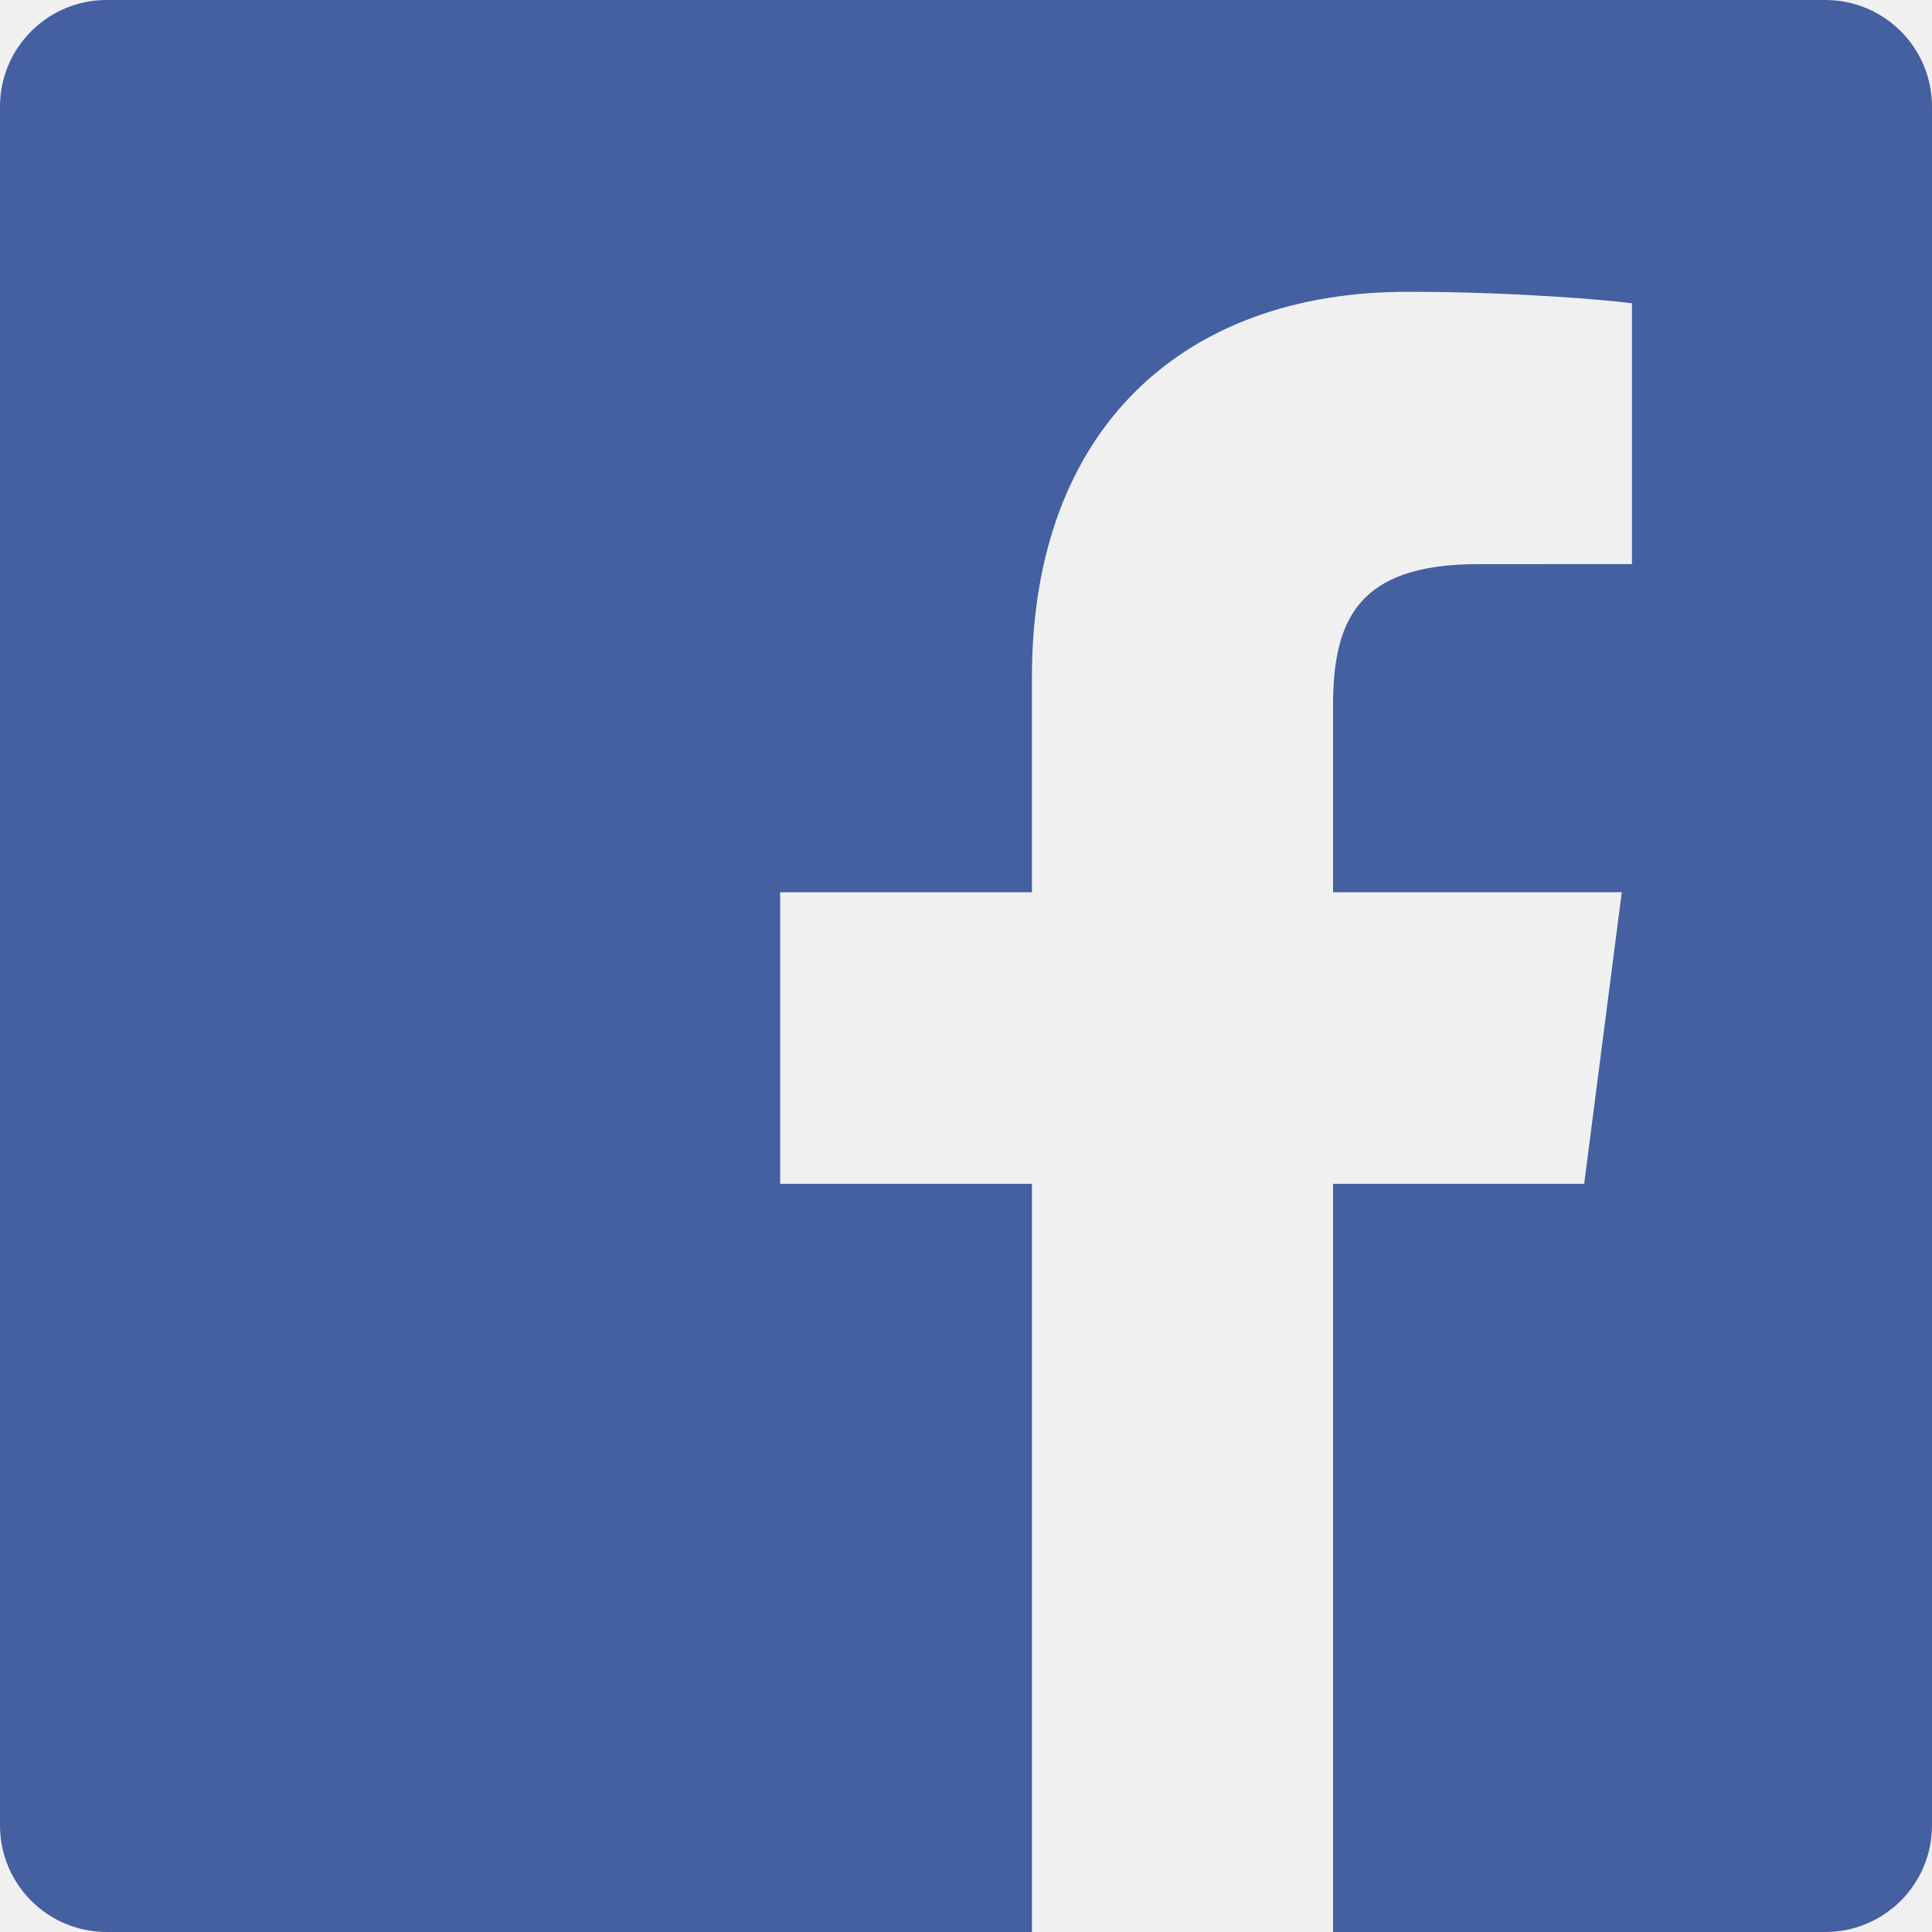
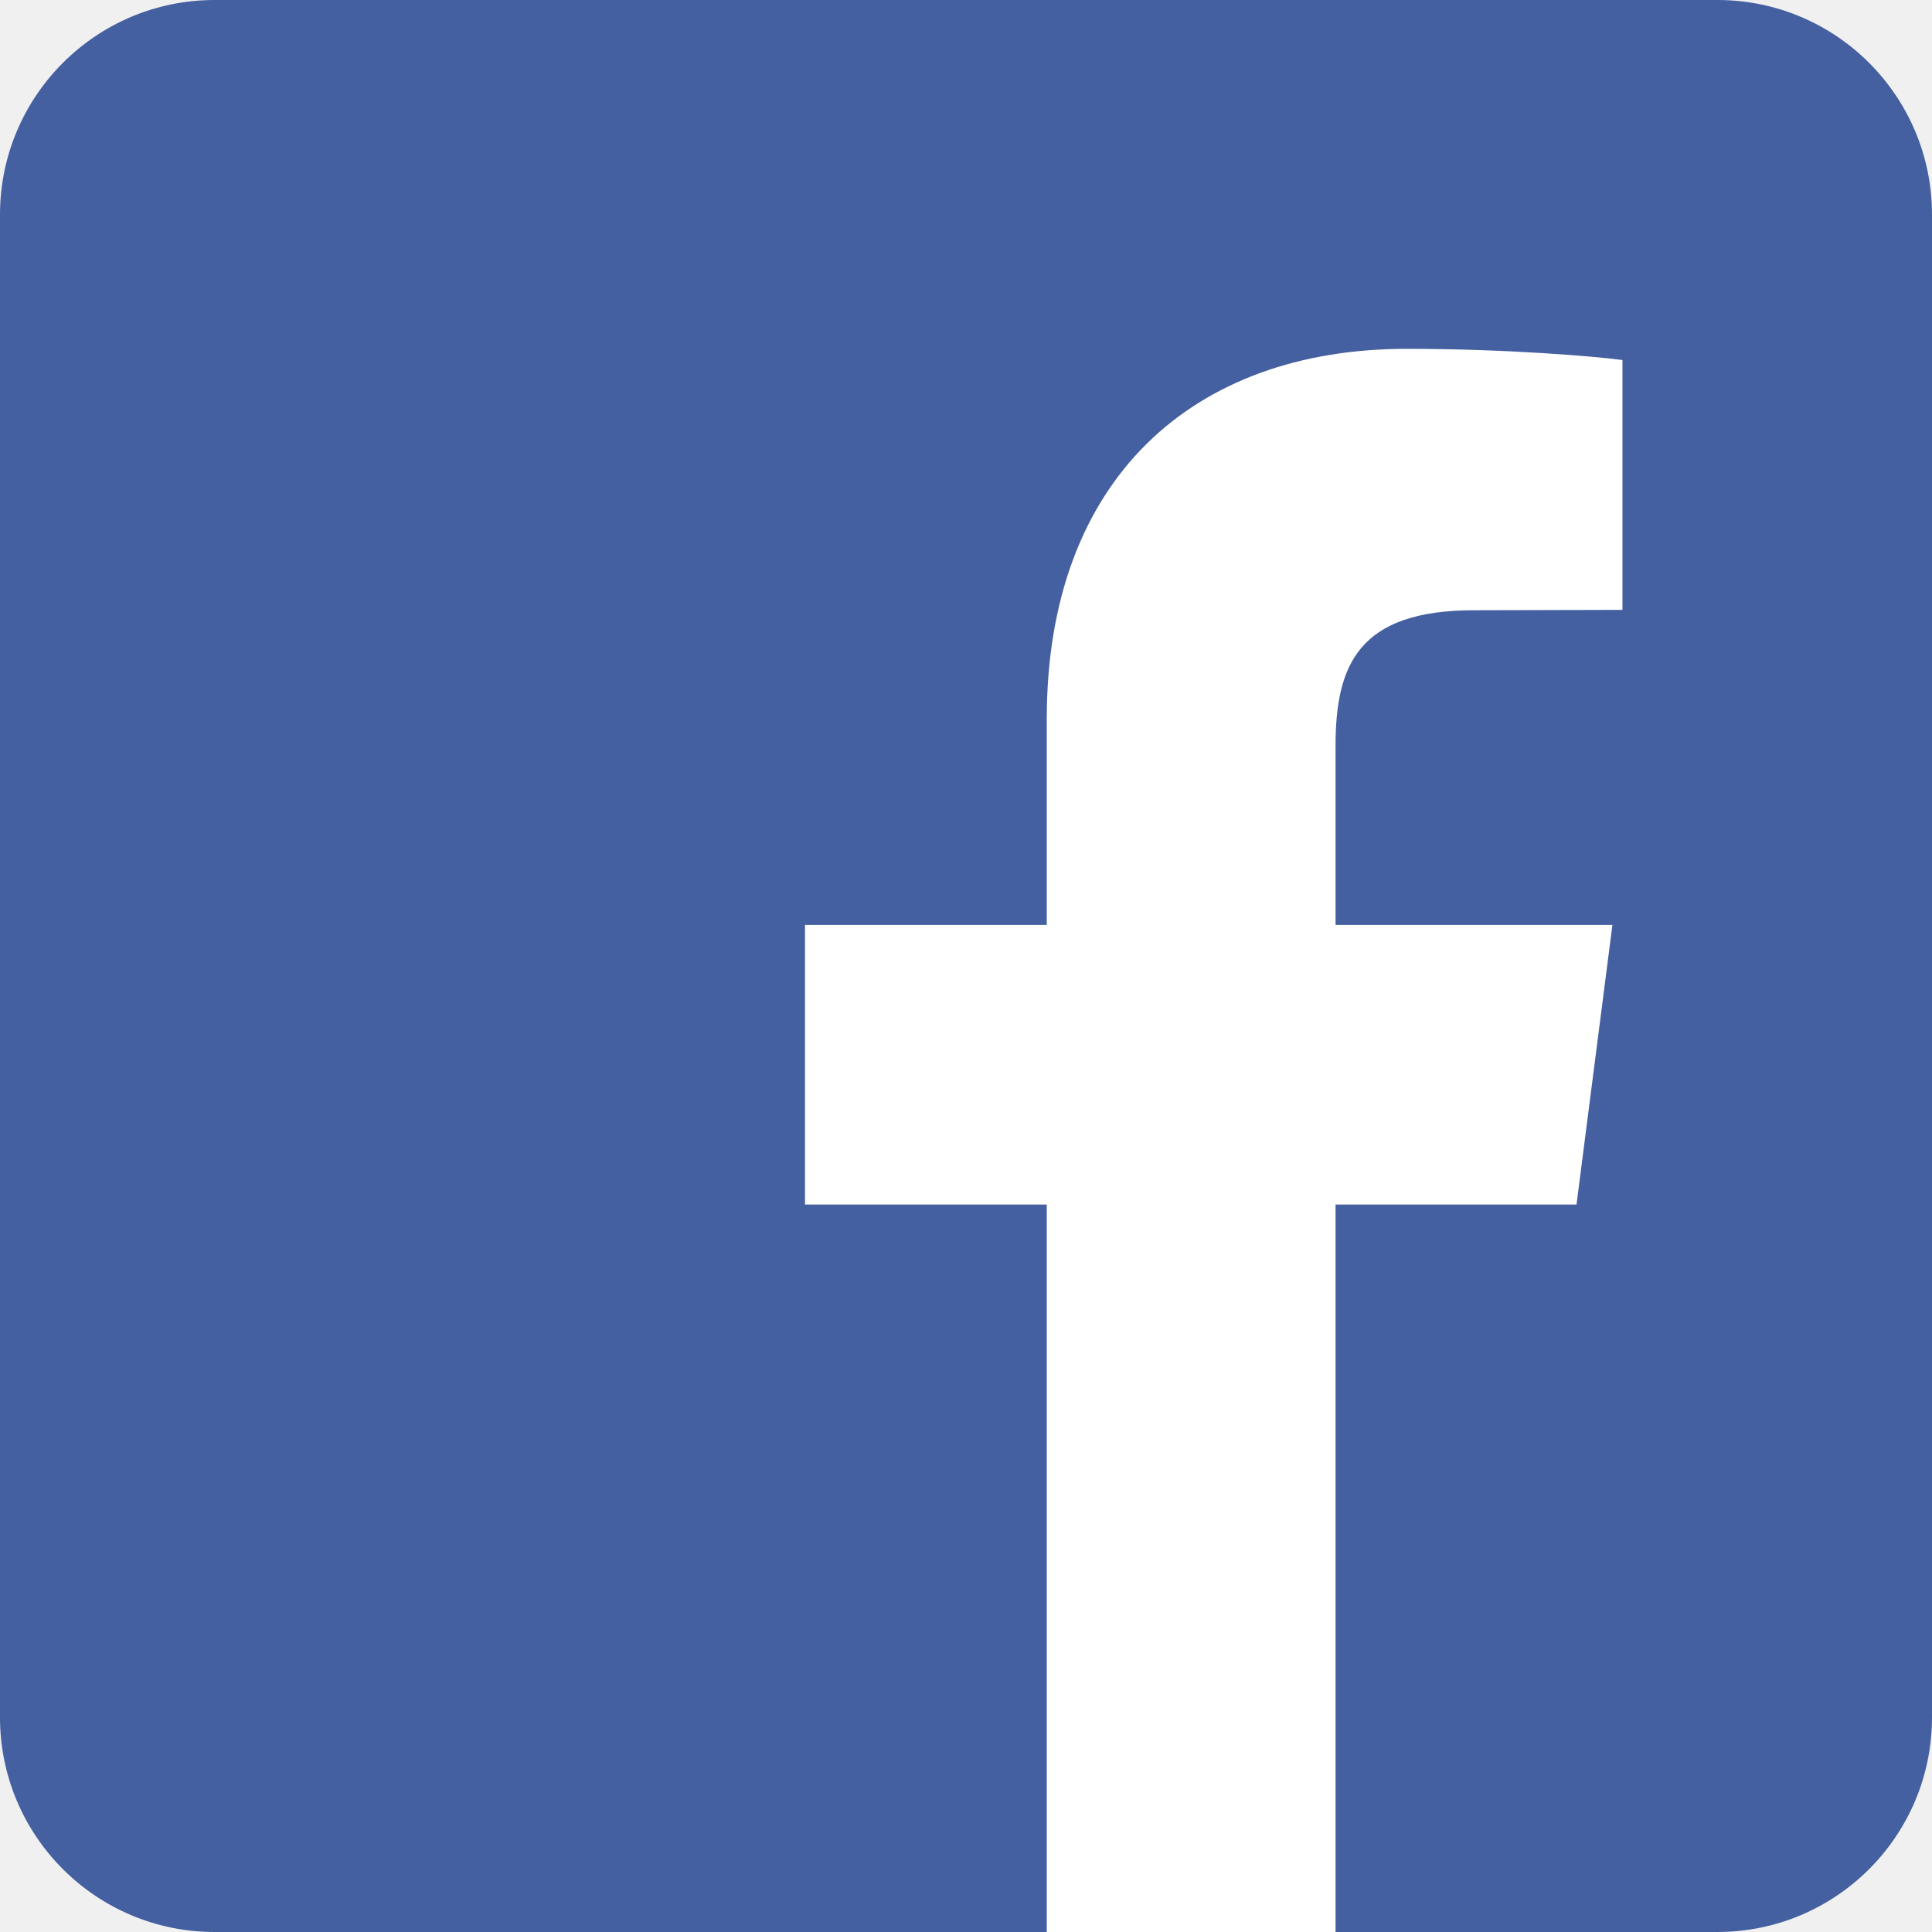
- <svg xmlns="http://www.w3.org/2000/svg" enable-background="new 0 0 128 128" id="Social_Icons" version="1.1" viewBox="0 0 128 128" xml:space="preserve">
-   <g id="_x31__stroke">
-     <g id="Facebook_1_">
-       <rect fill="none" height="128" width="128" />
-       <path clip-rule="evenodd" d="M68.369,128H7.065C3.162,128,0,124.836,0,120.935    V7.065C0,3.162,3.162,0,7.065,0h113.871C124.837,0,128,3.162,128,7.065v113.87c0,3.902-3.163,7.065-7.064,7.065H88.318V78.431    h16.638l2.491-19.318H88.318V46.78c0-5.593,1.553-9.404,9.573-9.404l10.229-0.004V20.094c-1.769-0.235-7.841-0.761-14.906-0.761    c-14.749,0-24.846,9.003-24.846,25.535v14.246H51.688v19.318h16.681V128z" fill="#4460A0" fill-rule="evenodd" id="Facebook" />
-     </g>
+ <svg xmlns="http://www.w3.org/2000/svg" height="72" viewBox="0 0 72 72" width="72">
+   <g fill="none" fill-rule="evenodd">
+     <rect fill="#4460A0" height="72" rx="8" width="72" />
+     <path d="M60.464,13.417 L60.464,22.728 L54.938,22.742 C50.607,22.742 49.772,24.8 49.772,27.808 L49.772,34.47 L60.09,34.47 L58.752,44.889 L49.772,44.889 L49.772,72 L39.01,72 L39.01,44.889 L30,44.889 L30,34.47 L39.01,34.47 L39.01,26.786 C39.01,17.864 44.448,13 52.42,13 C56.22,13 59.5,13.288 60.464,13.417 Z" fill="#FFF" />
  </g>
</svg>
